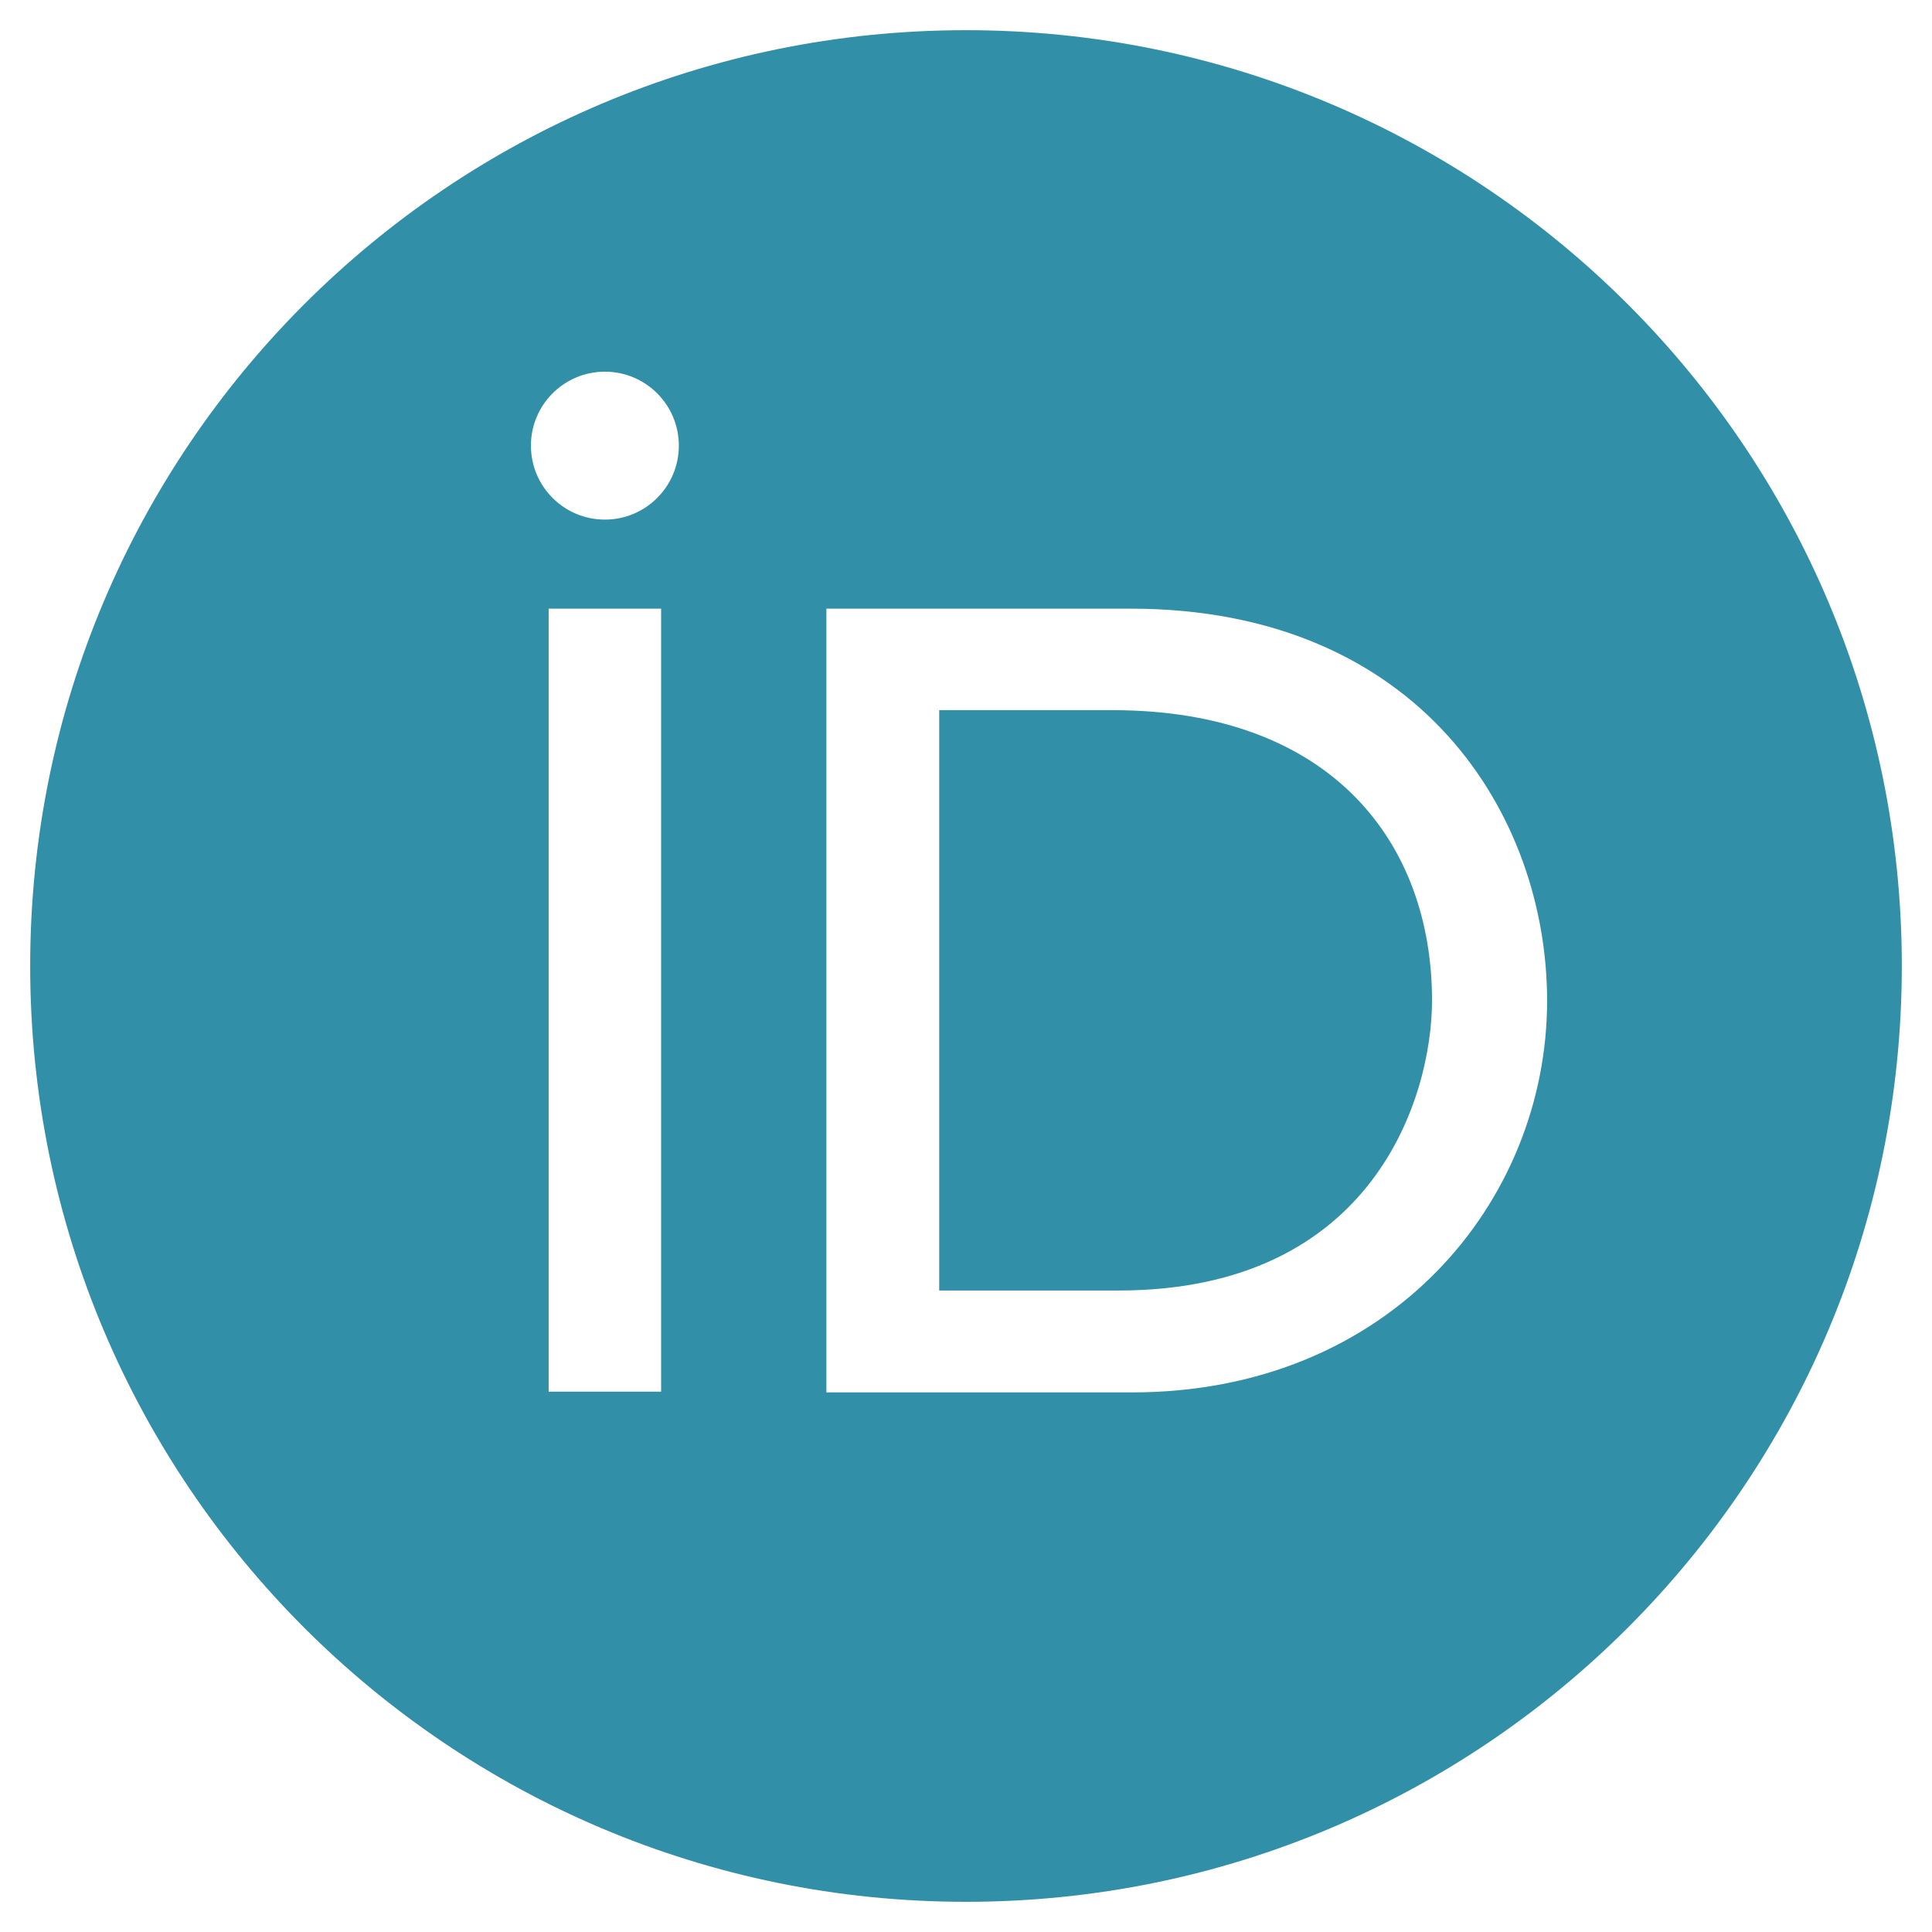
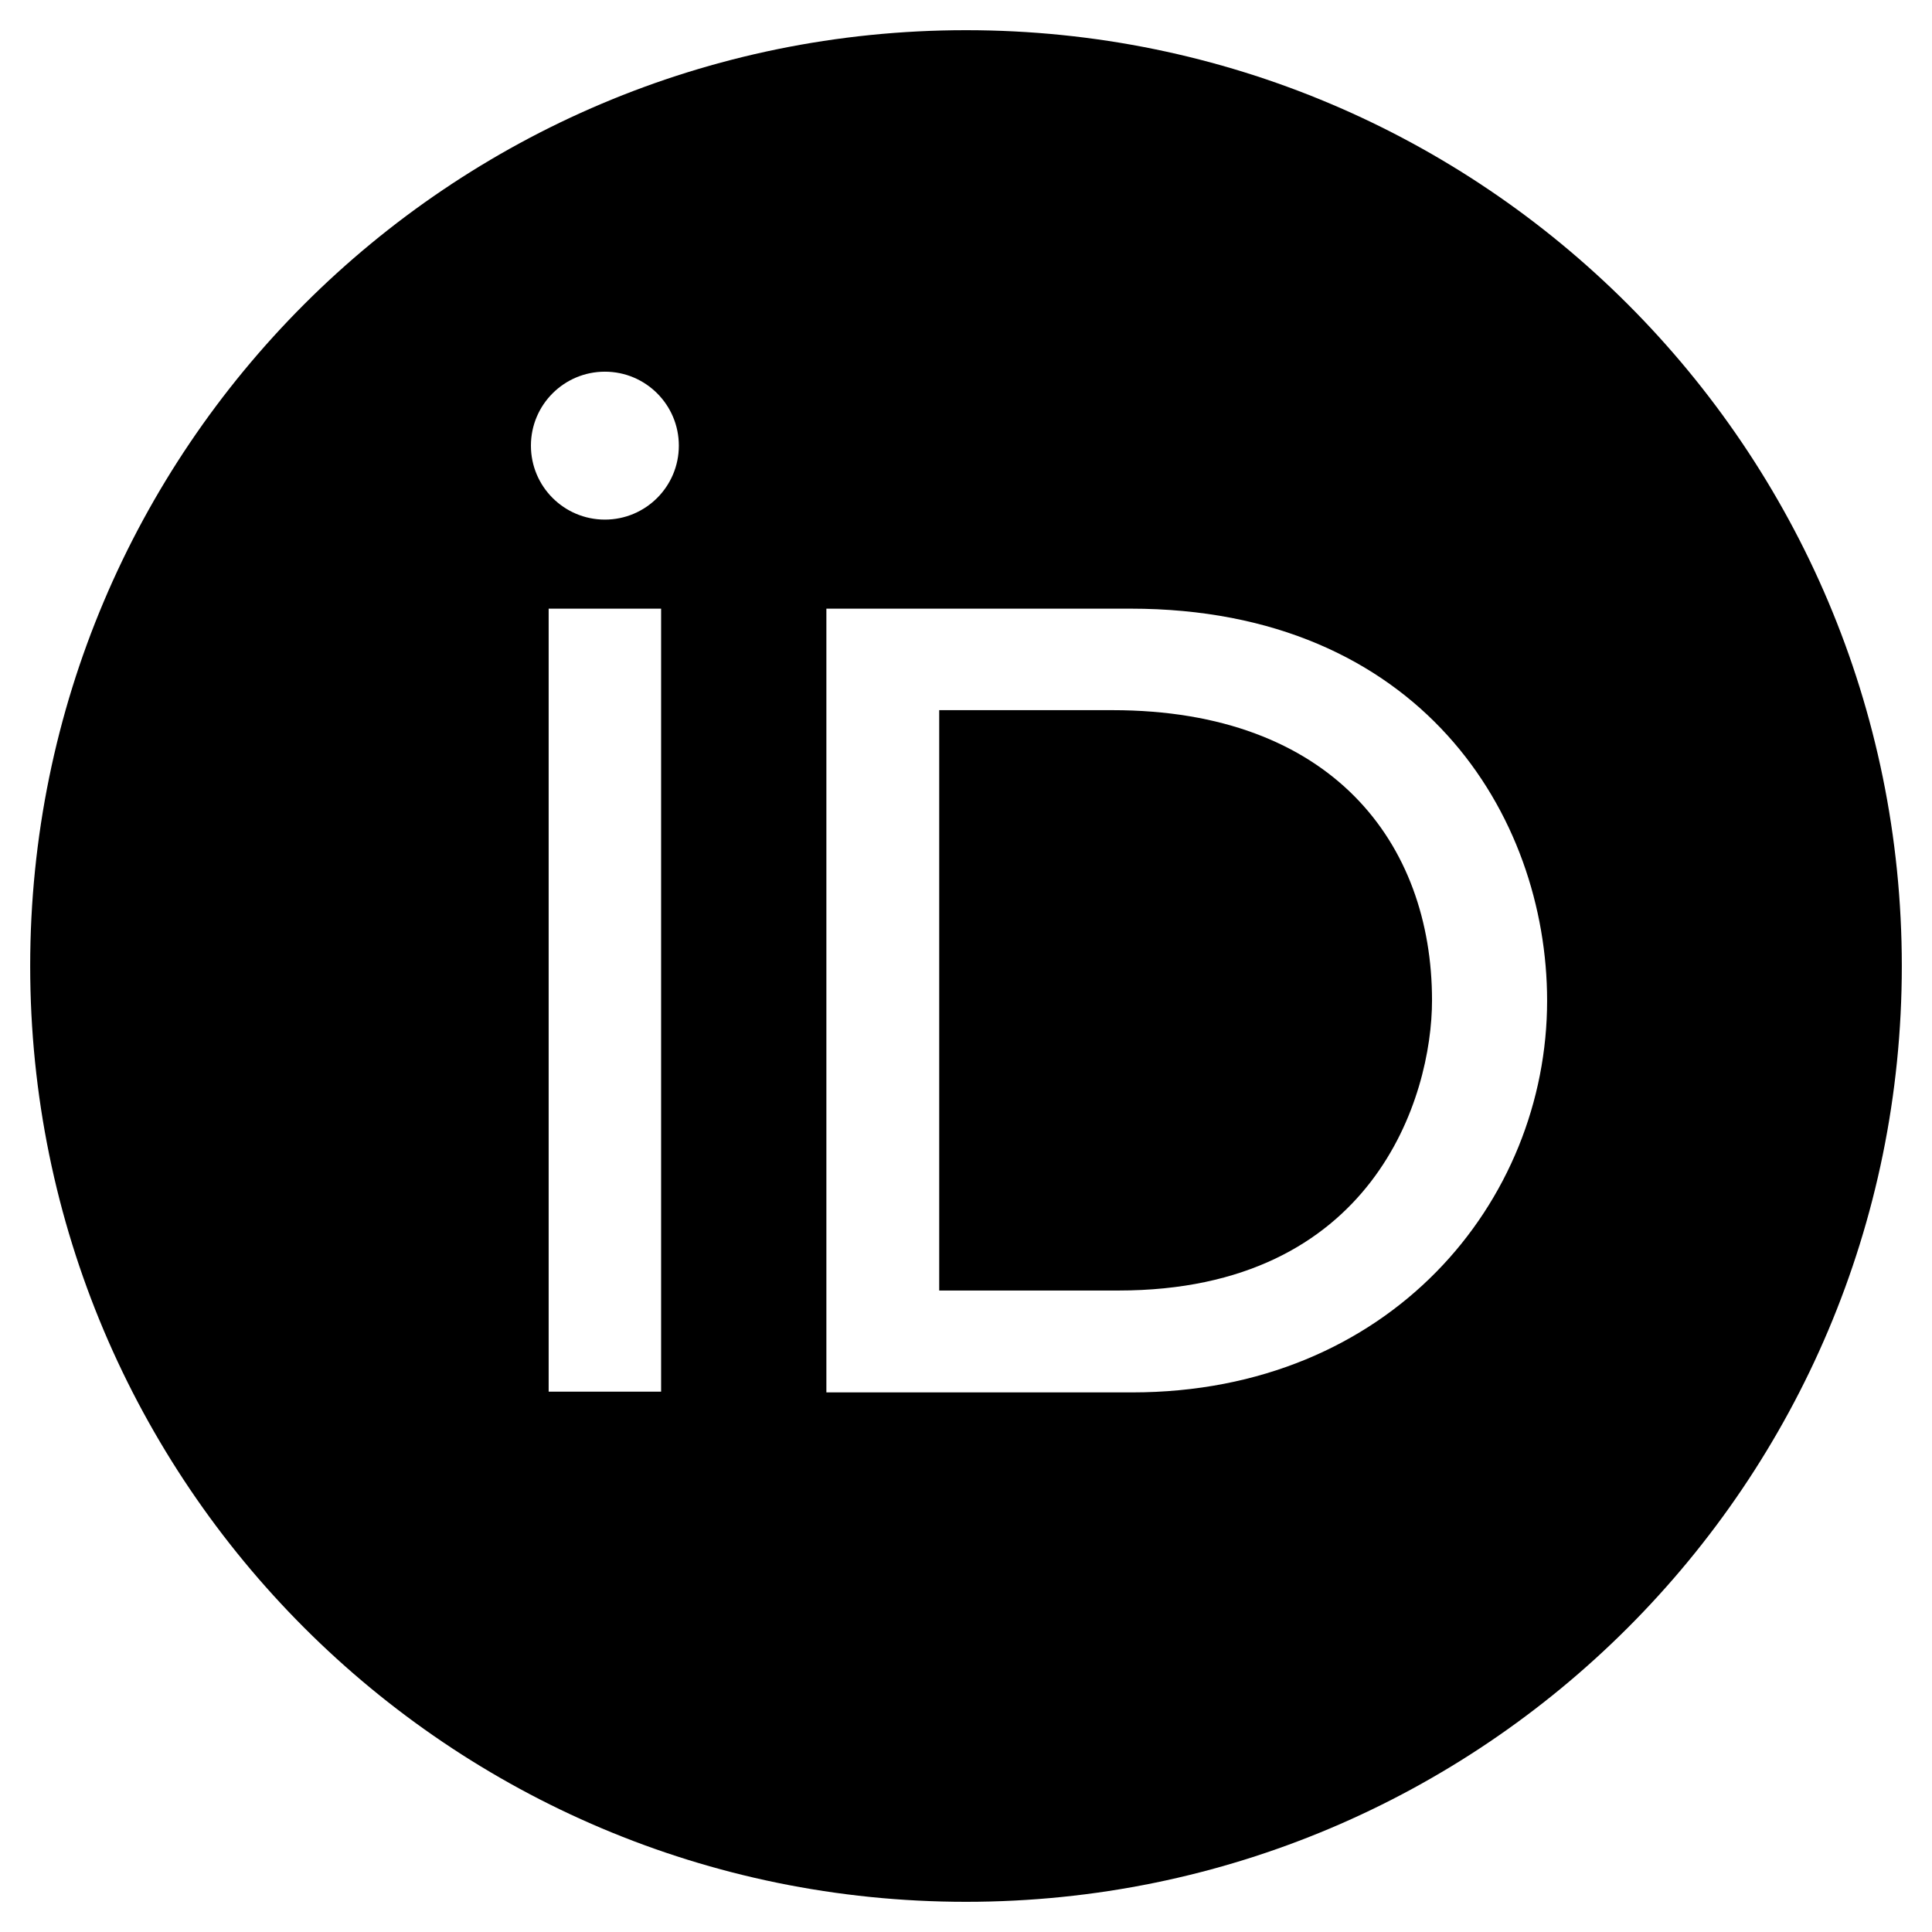
- <svg xmlns="http://www.w3.org/2000/svg" viewBox="0 0 512 512">
-   <path d="M294.8 188.2h-45.9V342h47.5c67.6 0 83.1-51.3 83.1-76.9 0-41.6-26.5-76.9-84.7-76.9zM256 8C119 8 8 119 8 256s111 248 248 248 248-111 248-248S393 8 256 8zm-80.8 360.8h-29.8v-207.5h29.8zm-14.9-231.1a19.6 19.6 0 1 1 19.6-19.6 19.6 19.6 0 0 1 -19.6 19.6zM300 369h-81V161.3h80.6c76.7 0 110.4 54.8 110.4 103.9C410 318.4 368.4 369 300 369z" fill="#328fa8" />
+ <svg xmlns="http://www.w3.org/2000/svg" viewBox="0 0 512 512" fill="currentColor">
+   <path d="M294.8 188.2h-45.9V342h47.5c67.6 0 83.1-51.3 83.1-76.9 0-41.6-26.5-76.9-84.7-76.9zM256 8C119 8 8 119 8 256s111 248 248 248 248-111 248-248S393 8 256 8zm-80.8 360.8h-29.8v-207.5h29.8zm-14.9-231.1a19.6 19.6 0 1 1 19.6-19.6 19.6 19.6 0 0 1 -19.6 19.6zM300 369h-81V161.3h80.6c76.7 0 110.4 54.8 110.4 103.9C410 318.4 368.4 369 300 369z" fill="currentColor" />
</svg>
